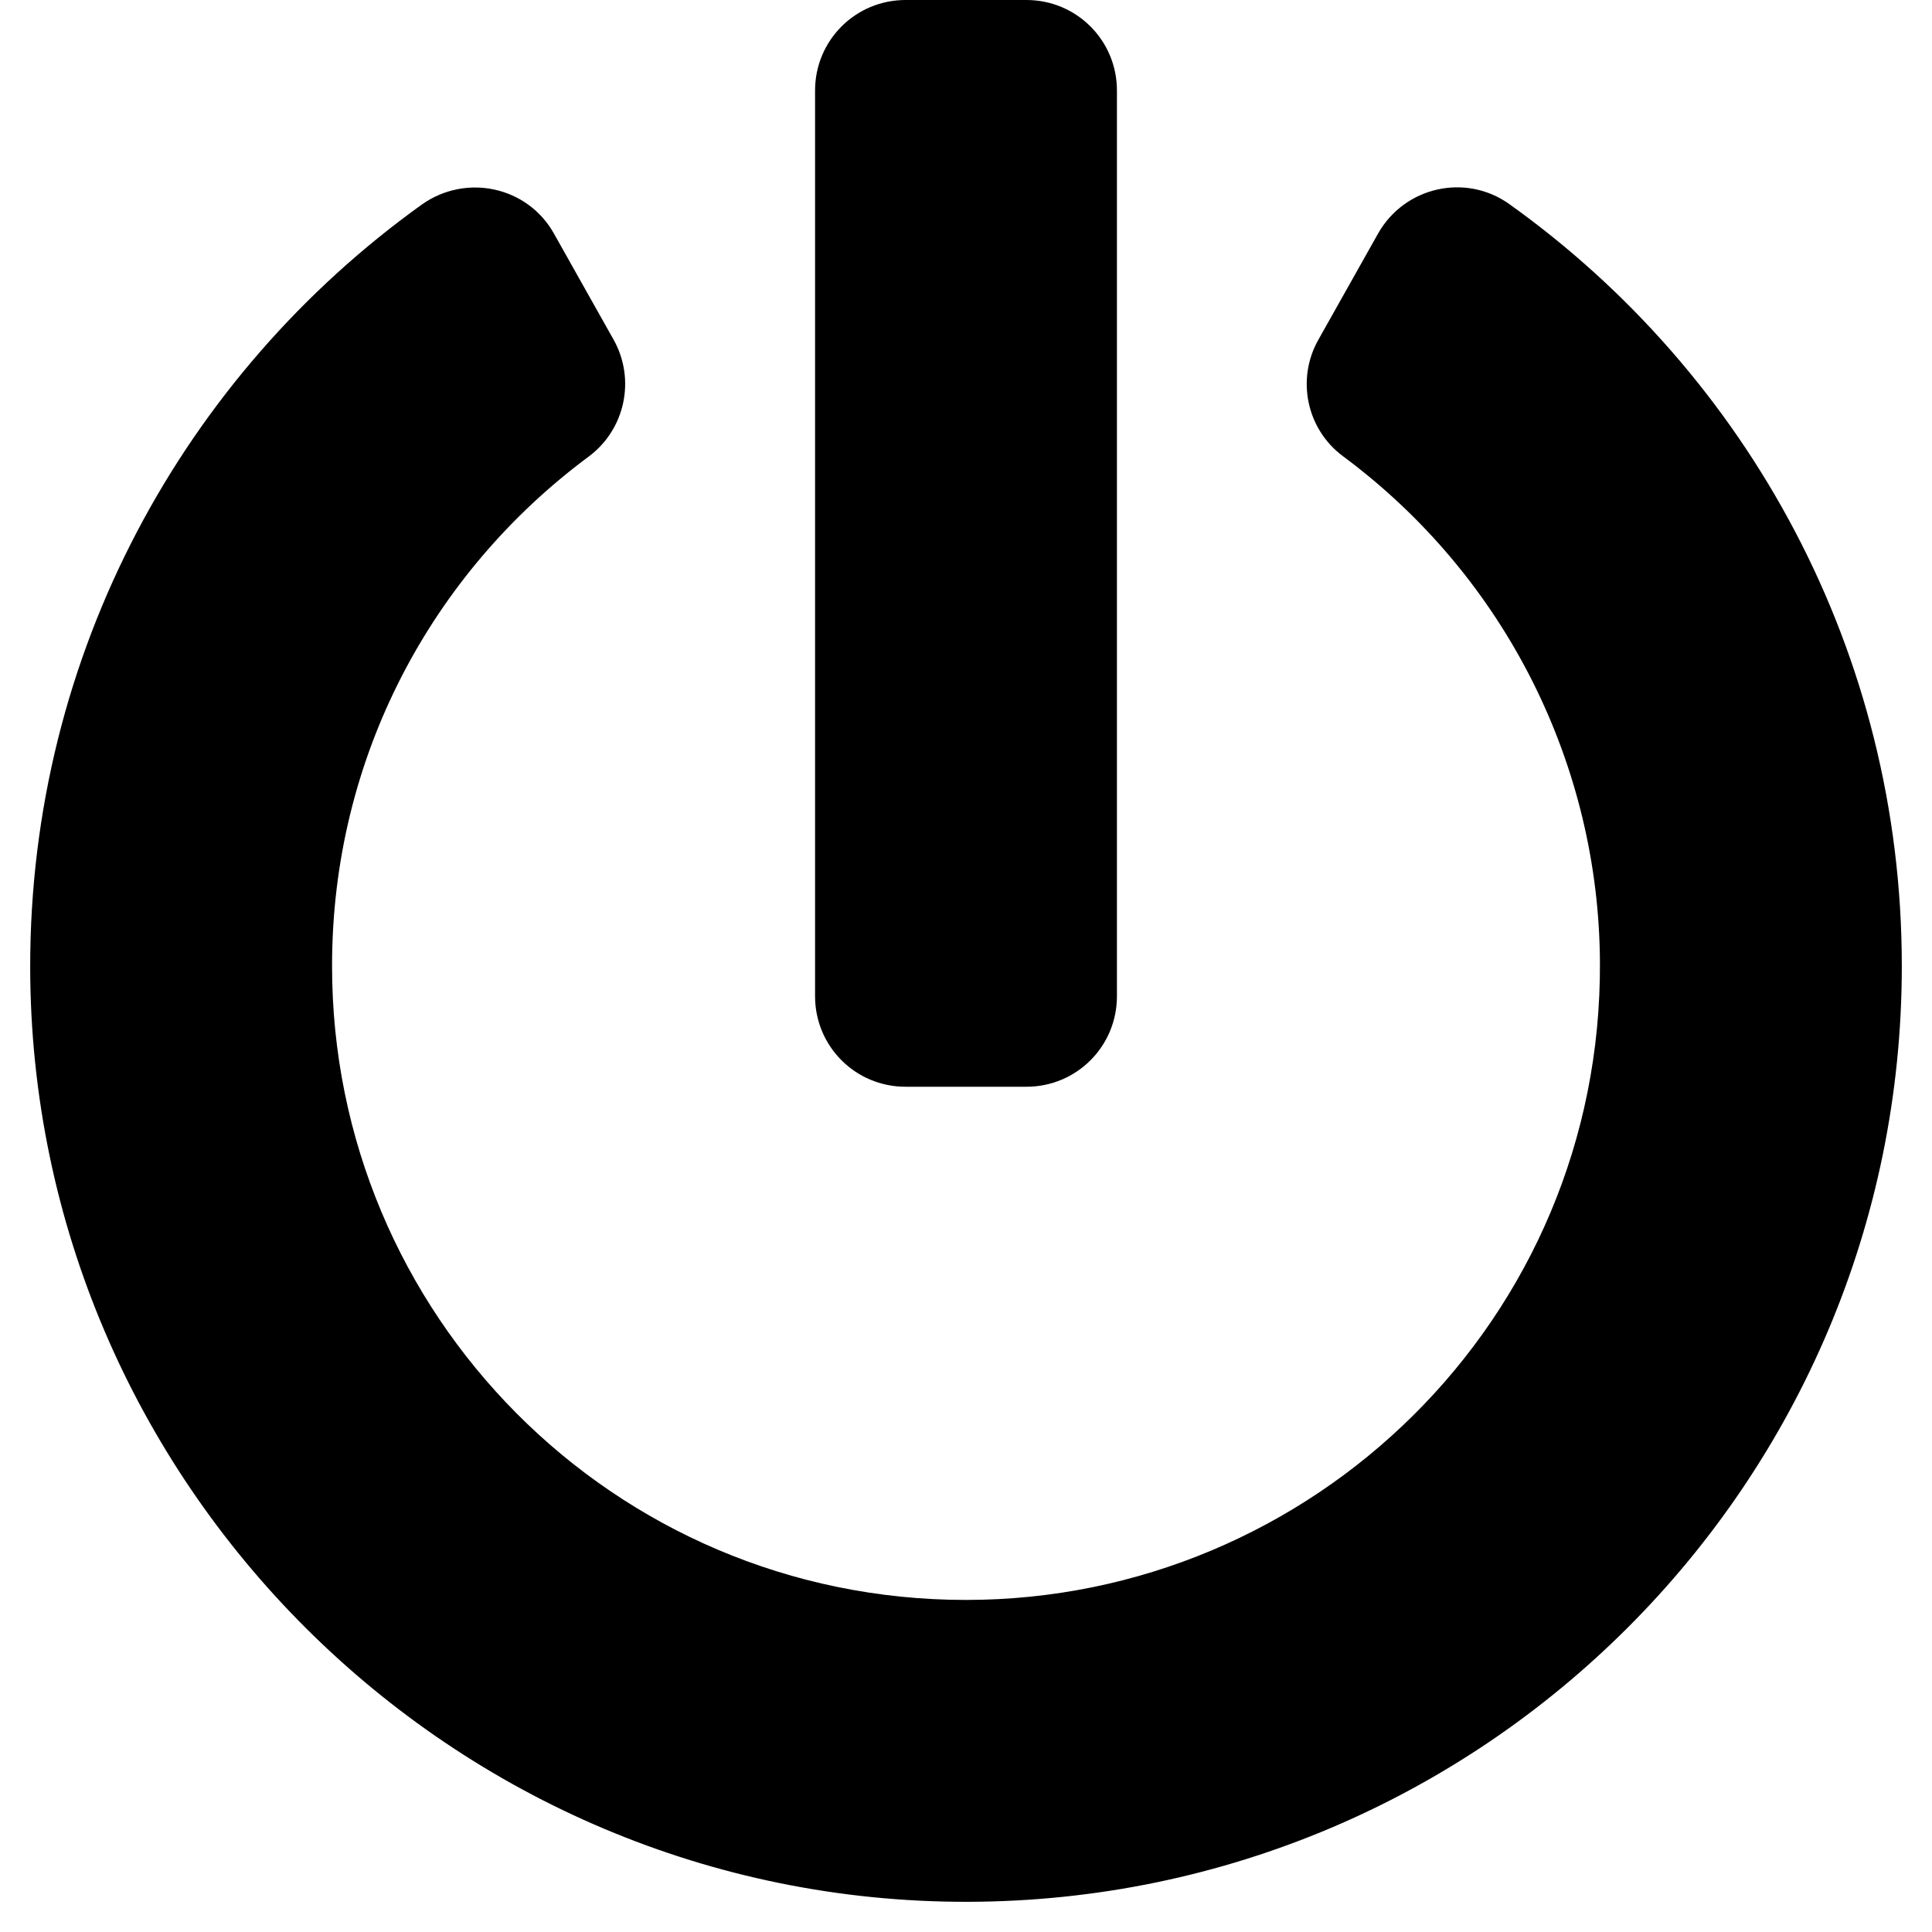
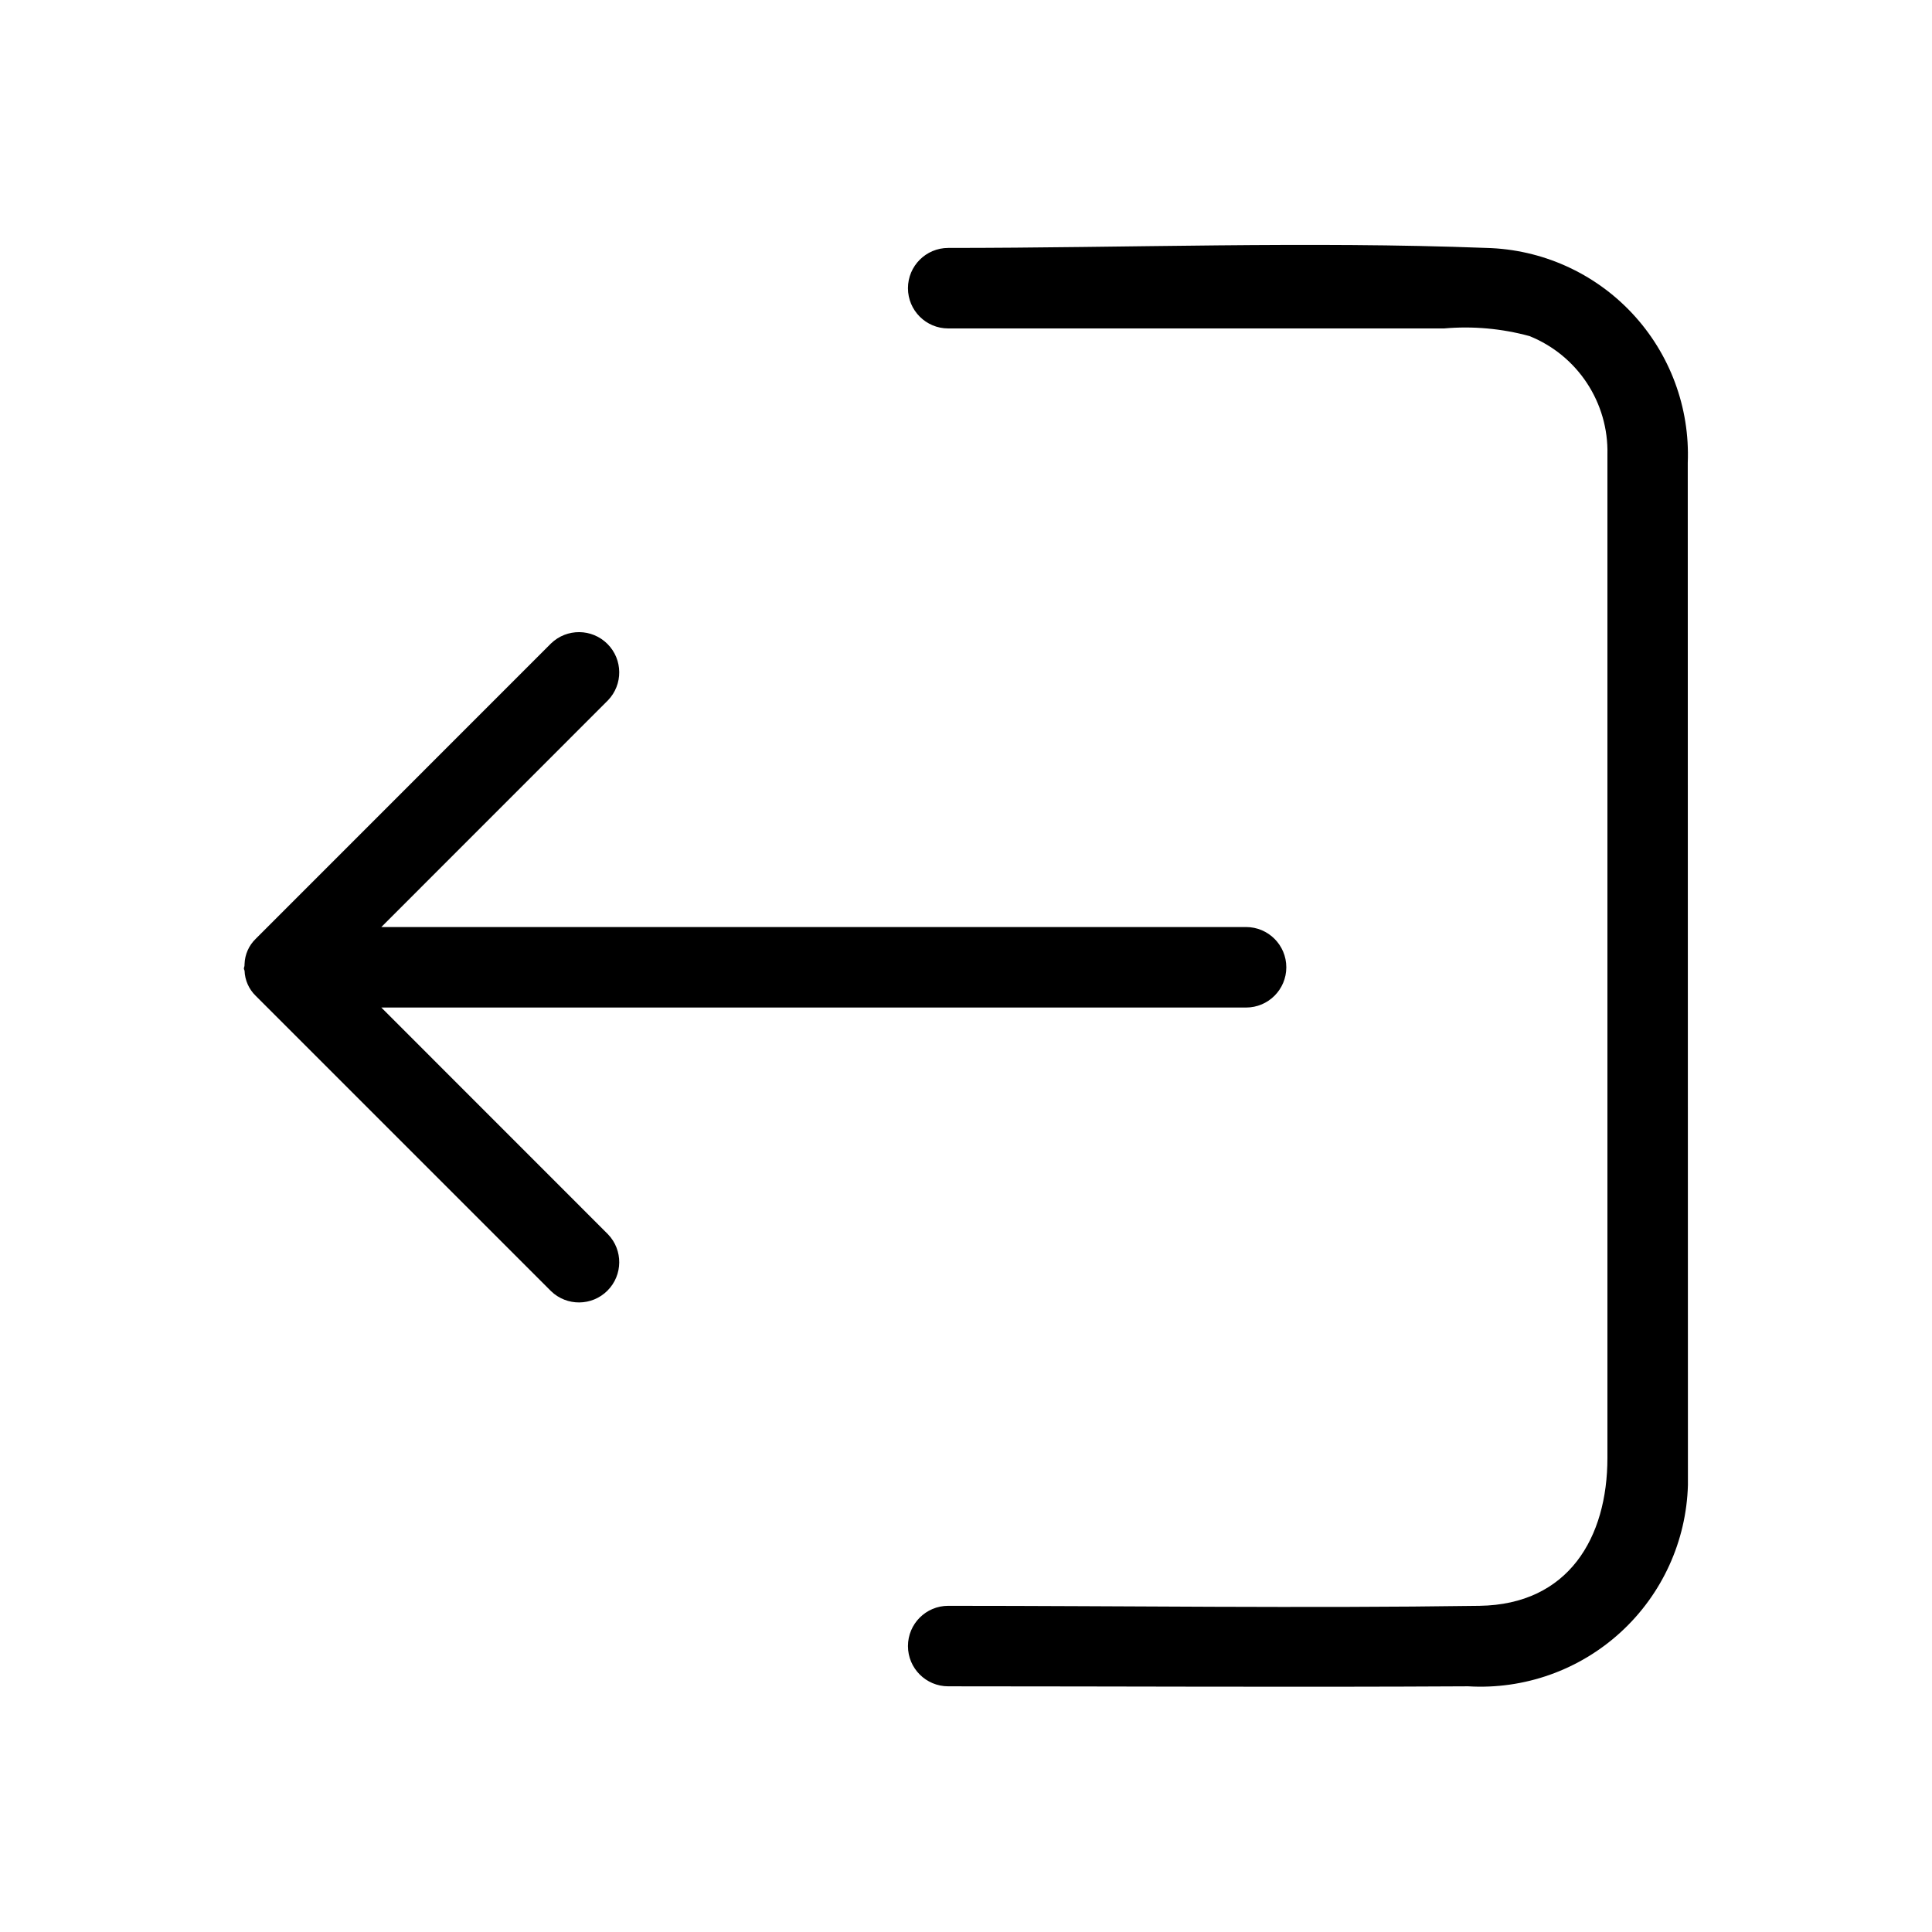
- <svg xmlns="http://www.w3.org/2000/svg" stroke="currentColor" fill="currentColor" stroke-width="0" viewBox="0 0 512 512" height="200px" width="200px">
-   <path d="M400 54.1c63 45 104 118.6 104 201.9 0 136.8-110.8 247.7-247.5 248C120 504.3 8.2 393 8 256.4 7.9 173.1 48.9 99.3 111.8 54.2c11.7-8.3 28-4.8 35 7.7L162.6 90c5.9 10.5 3.1 23.8-6.6 31-41.5 30.8-68 79.6-68 134.9-.1 92.3 74.5 168.1 168 168.1 91.6 0 168.6-74.2 168-169.1-.3-51.8-24.7-101.8-68.1-134-9.7-7.2-12.4-20.5-6.5-30.9l15.8-28.1c7-12.4 23.2-16.1 34.8-7.8zM296 264V24c0-13.3-10.7-24-24-24h-32c-13.3 0-24 10.7-24 24v240c0 13.3 10.7 24 24 24h32c13.3 0 24-10.7 24-24z" />
+ <svg xmlns="http://www.w3.org/2000/svg" stroke="currentColor" fill="currentColor" stroke-width="0" viewBox="0 0 24 24" height="200px" width="200px">
+   <g id="Logout">
+     <g>
+       <path d="M20.968,18.448a2.577,2.577,0,0,1-2.73,2.5c-2.153.012-4.306,0-6.459,0a.5.5,0,0,1,0-1c2.2,0,4.4.032,6.6,0,1.107-.016,1.589-.848,1.589-1.838V5.647A1.546,1.546,0,0,0,19,4.175a3.023,3.023,0,0,0-1.061-.095H11.779a.5.5,0,0,1,0-1c2.224,0,4.465-.085,6.687,0a2.567,2.567,0,0,1,2.5,2.67Z" />
+       <path d="M3.176,11.663a.455.455,0,0,0-.138.311c0,.015,0,.028-.006.043s0,.027.006.041a.457.457,0,0,0,.138.312l3.669,3.669a.5.5,0,0,0,.707-.707L4.737,12.516H15.479a.5.5,0,0,0,0-1H4.737L7.552,8.7a.5.5,0,0,0-.707-.707Z" />
+     </g>
+   </g>
</svg>
